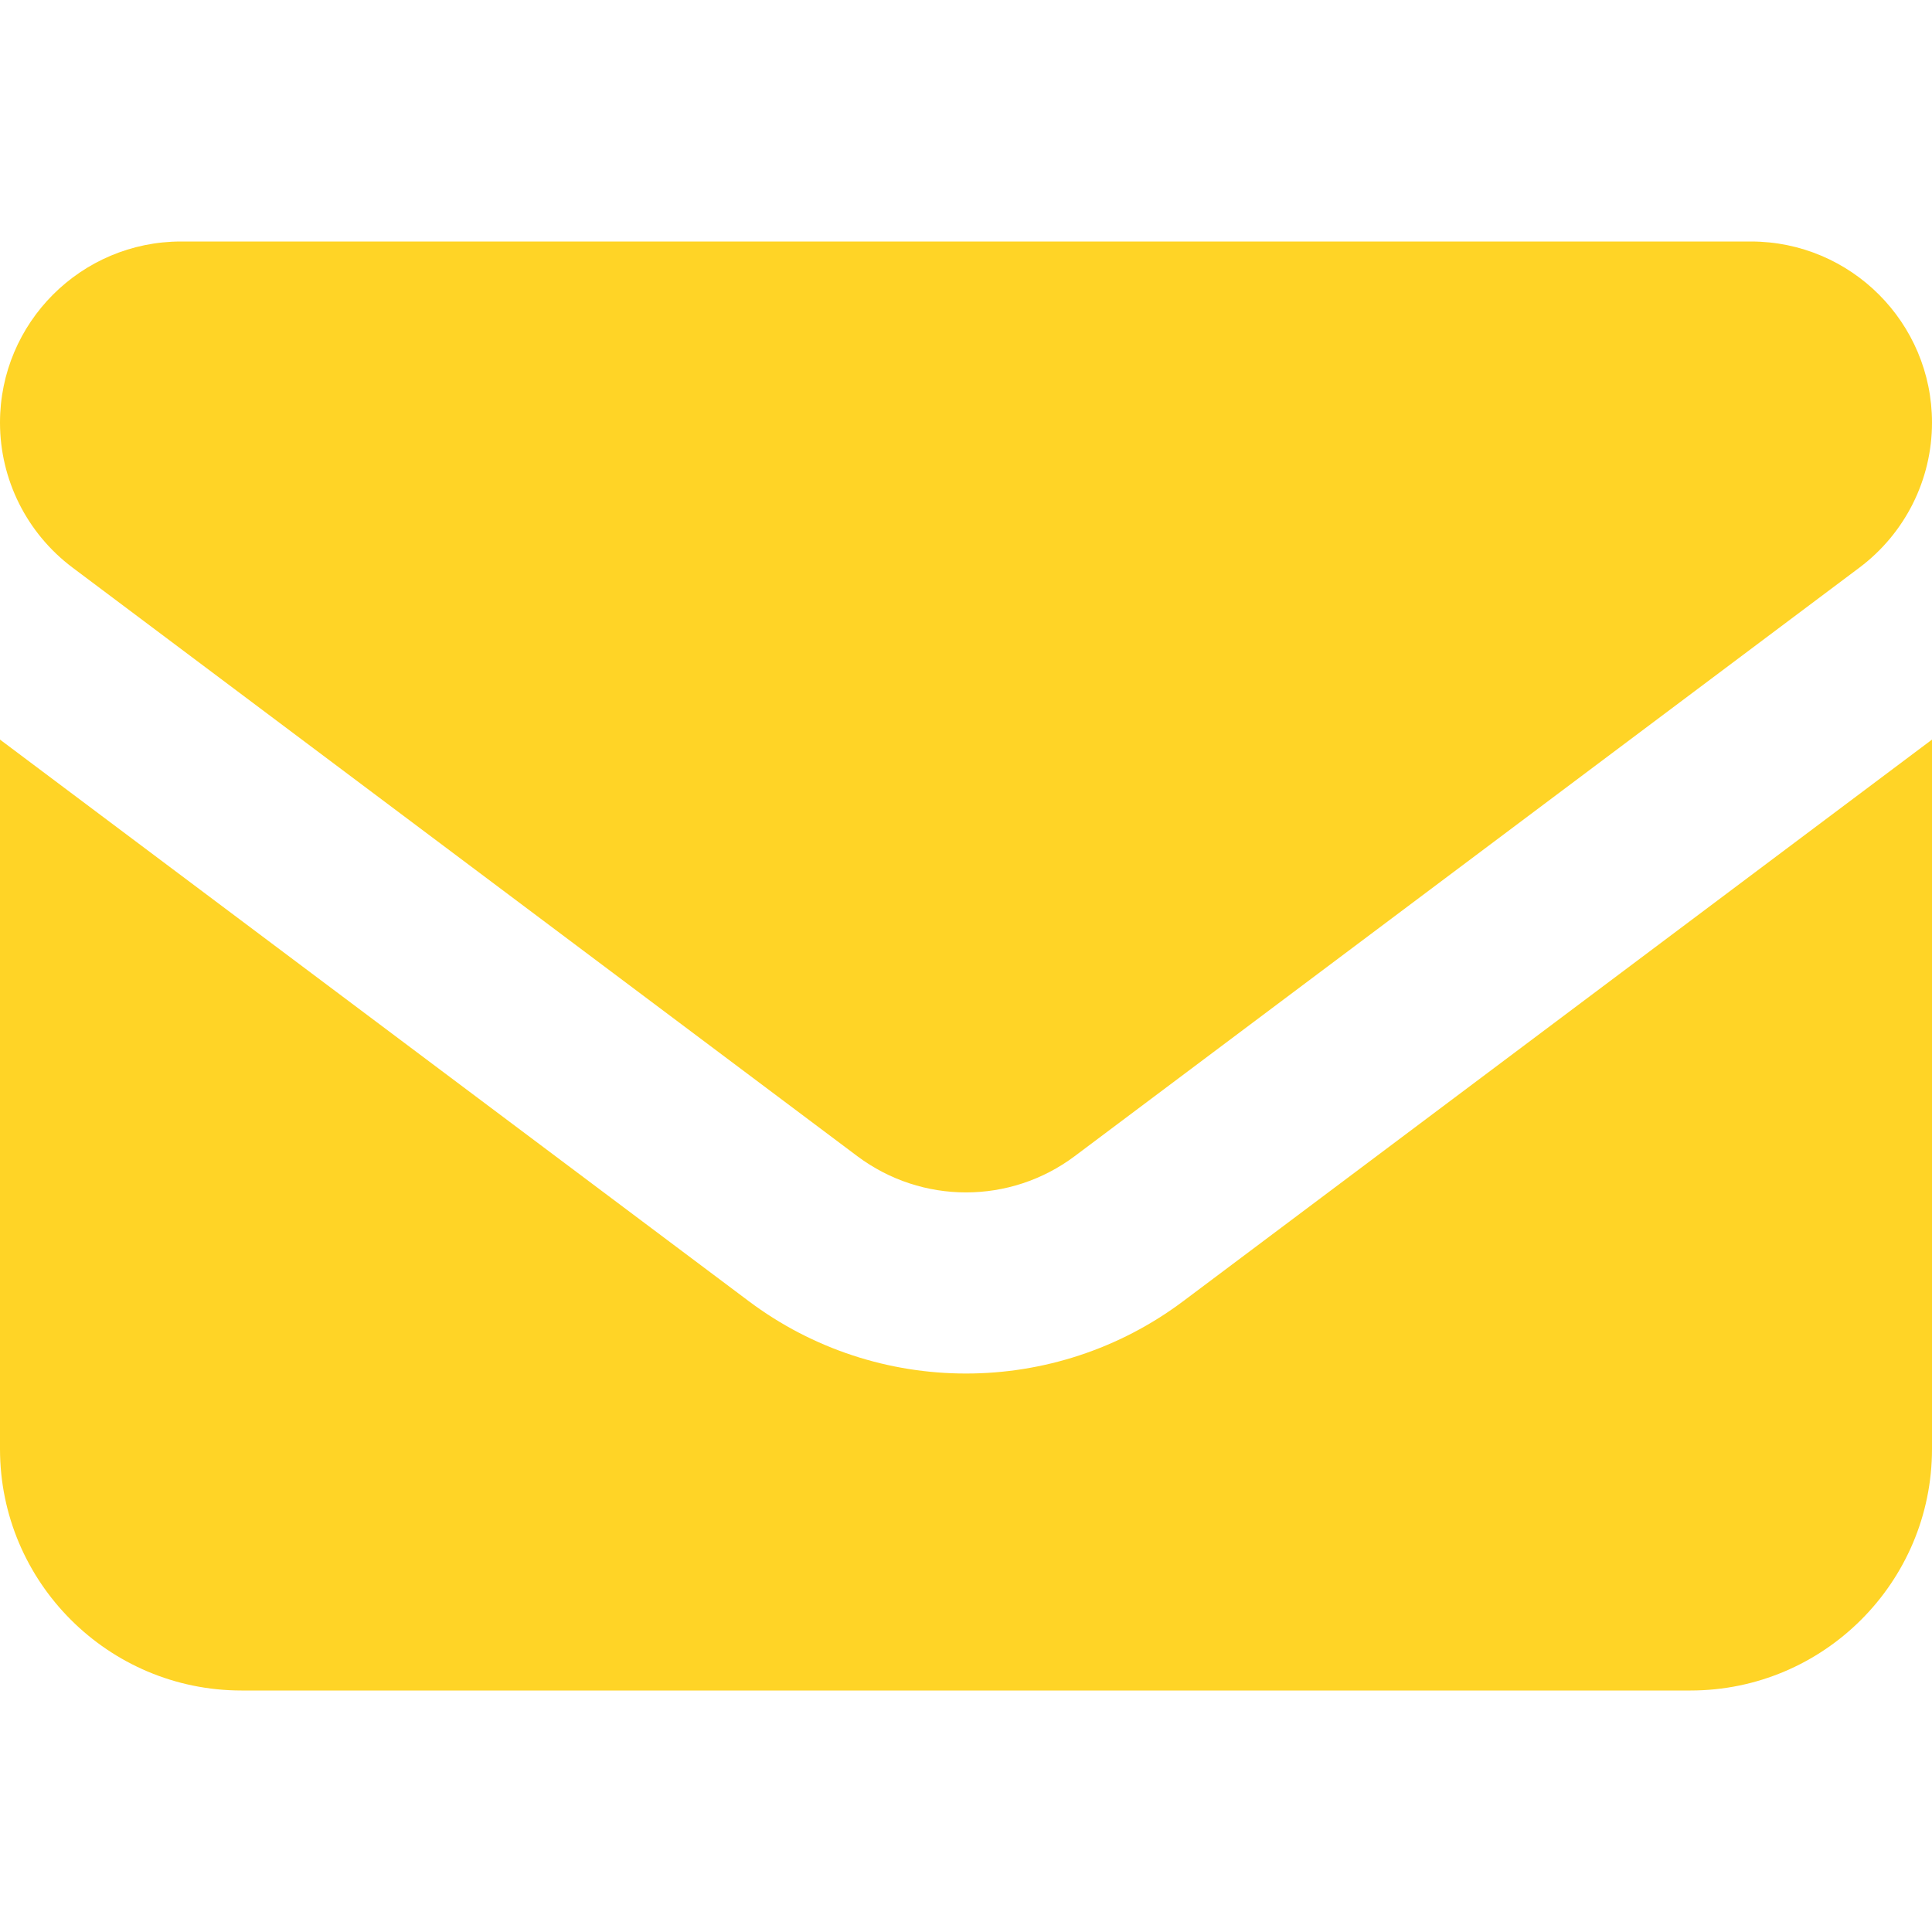
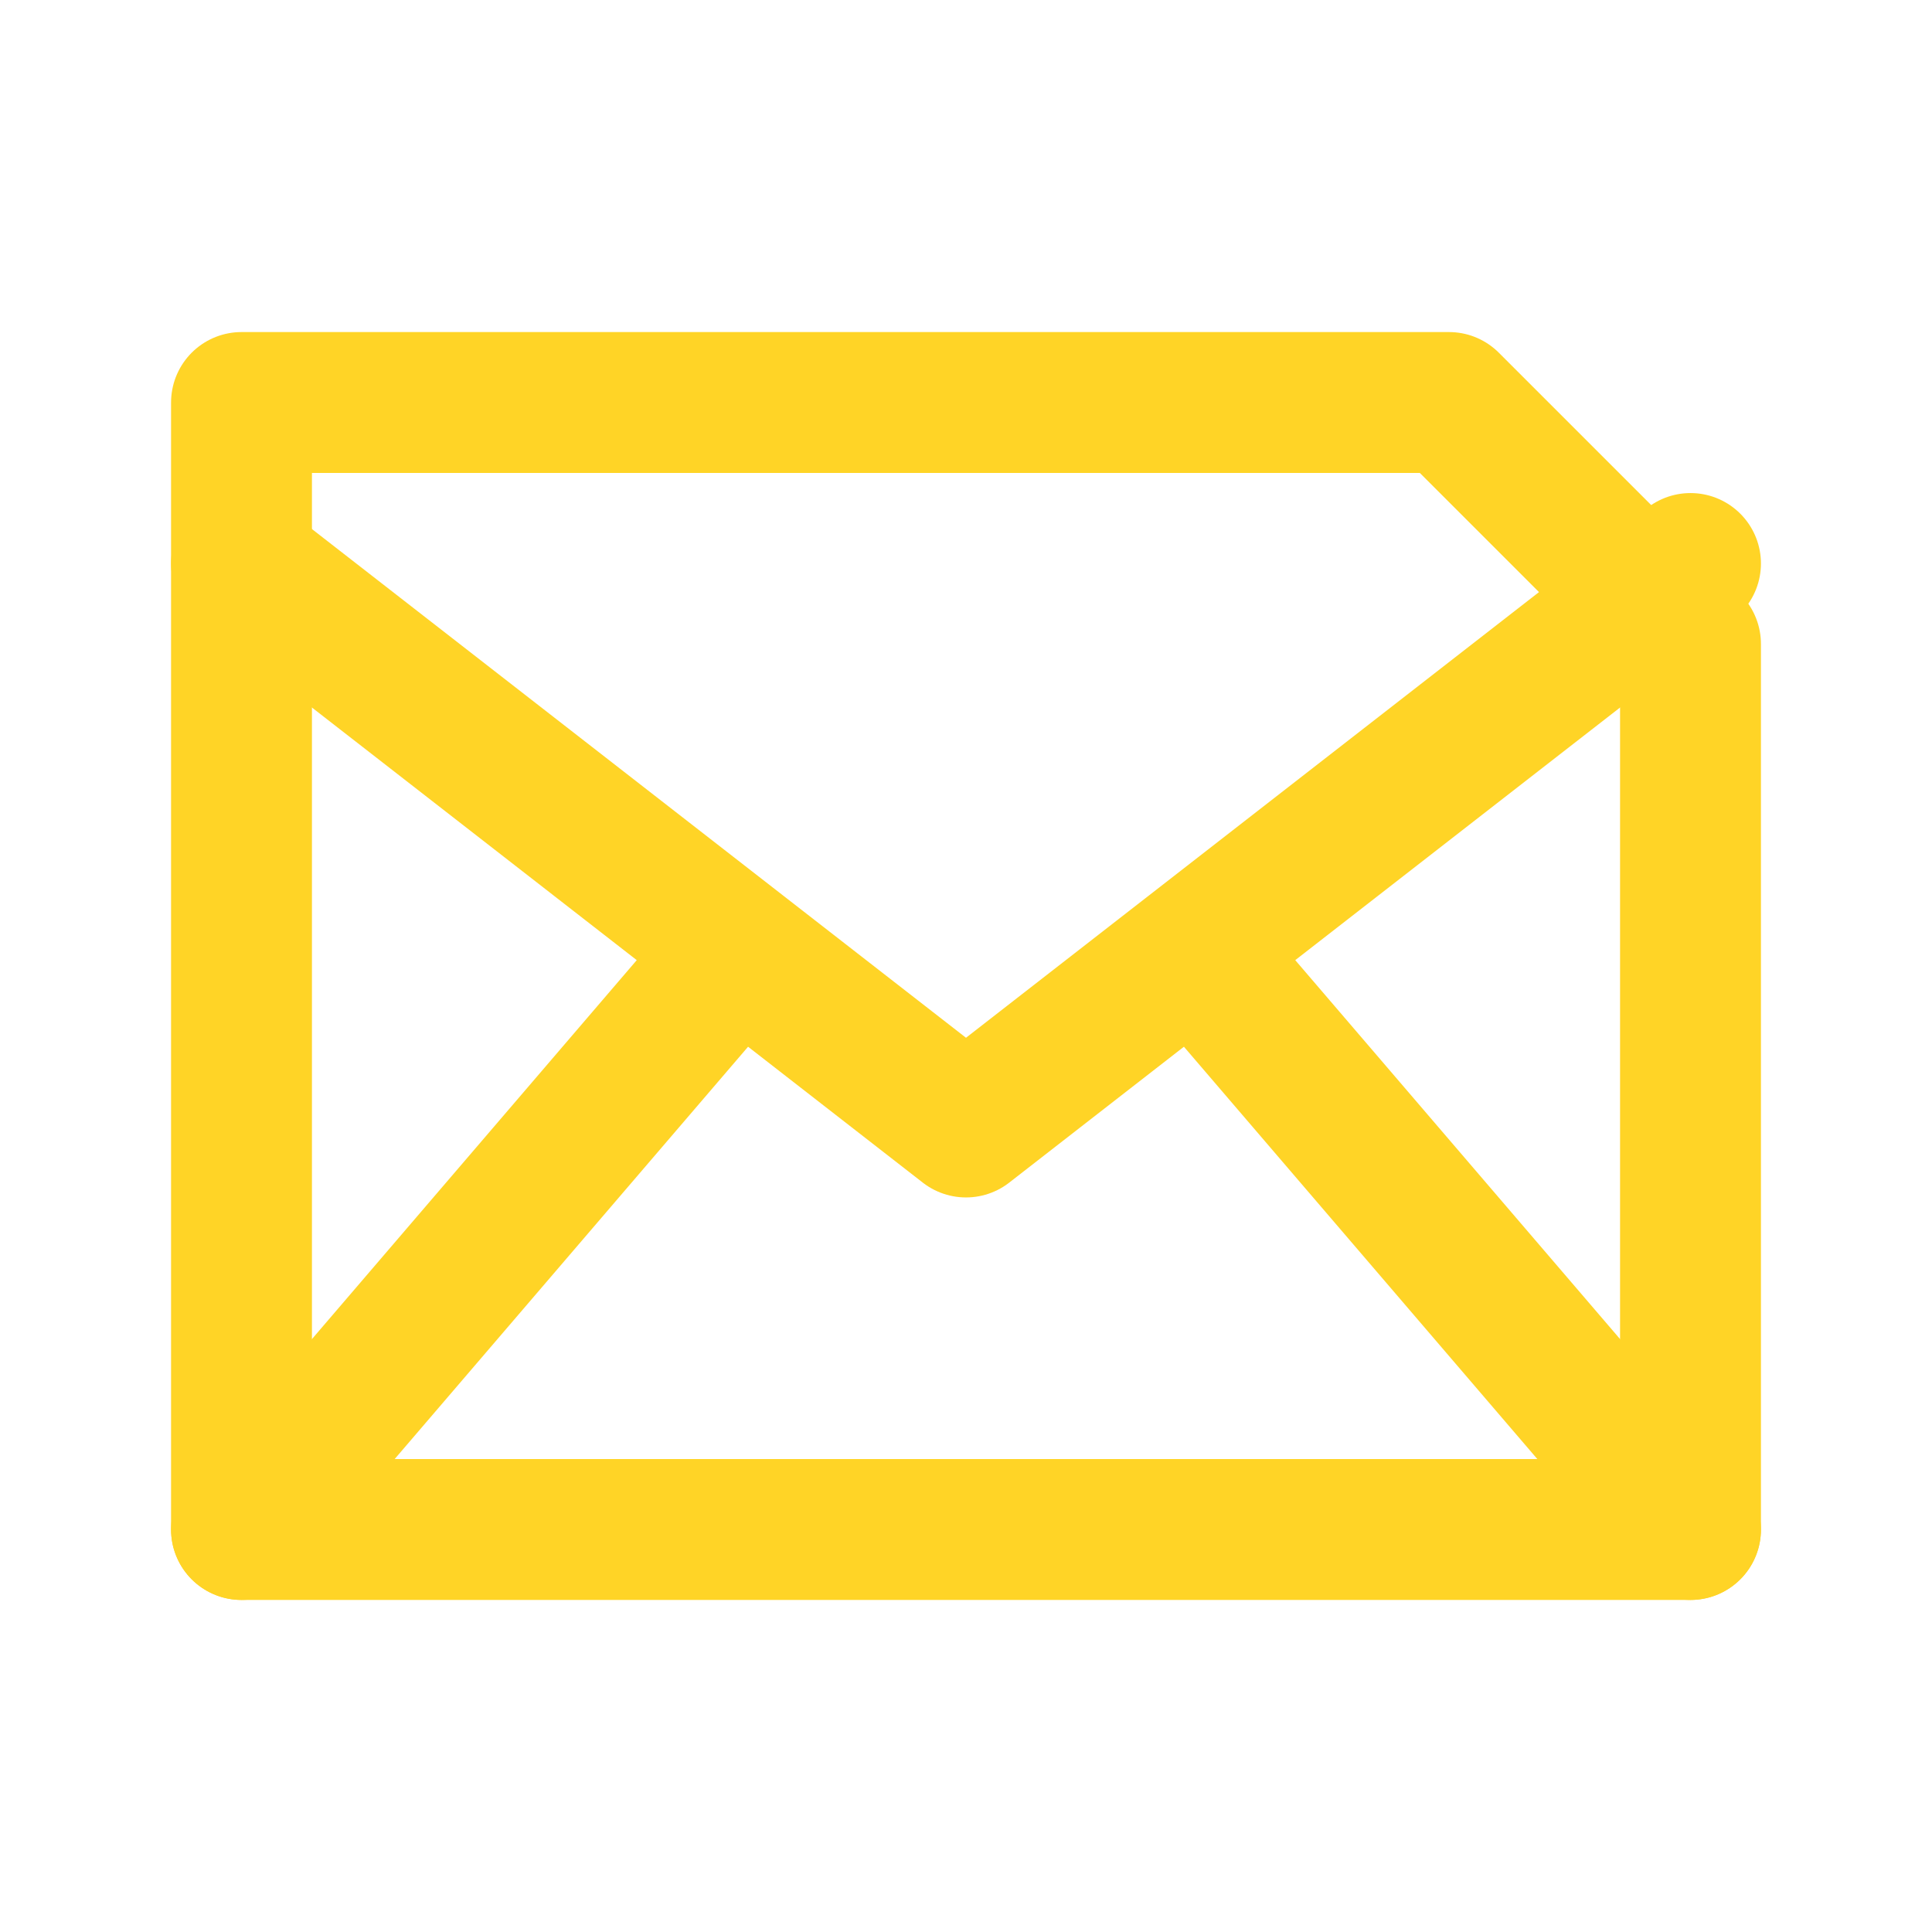
- <svg xmlns="http://www.w3.org/2000/svg" width="24" height="24" viewBox="0 0 512 512" fill="#FFD426">
-   <path d="M48 64c-26.5 0-48 21.5-48 48 0 15.1 7.1 29.3 19.2 38.4l208 156c17.1 12.8 40.5 12.8 57.6 0l208-156c12.1-9.1 19.2-23.3 19.2-38.4 0-26.5-21.5-48-48-48L48 64zM0 196L0 384c0 35.3 28.7 64 64 64l384 0c35.3 0 64-28.7 64-64l0-188-198.4 148.8c-34.1 25.6-81.1 25.6-115.2 0L0 196z" />
+ <svg xmlns="http://www.w3.org/2000/svg" width="24" height="24" viewBox="0 0 24 24" fill="none" stroke="#FFD426" stroke-width="1.75" stroke-linecap="round" stroke-linejoin="round">
+   <path d="M3 5h15l3 3v11H3Z" />
+   <path d="M3 7l9 7 9-7M3 19l6-7M21 19l-6-7" />
</svg>
